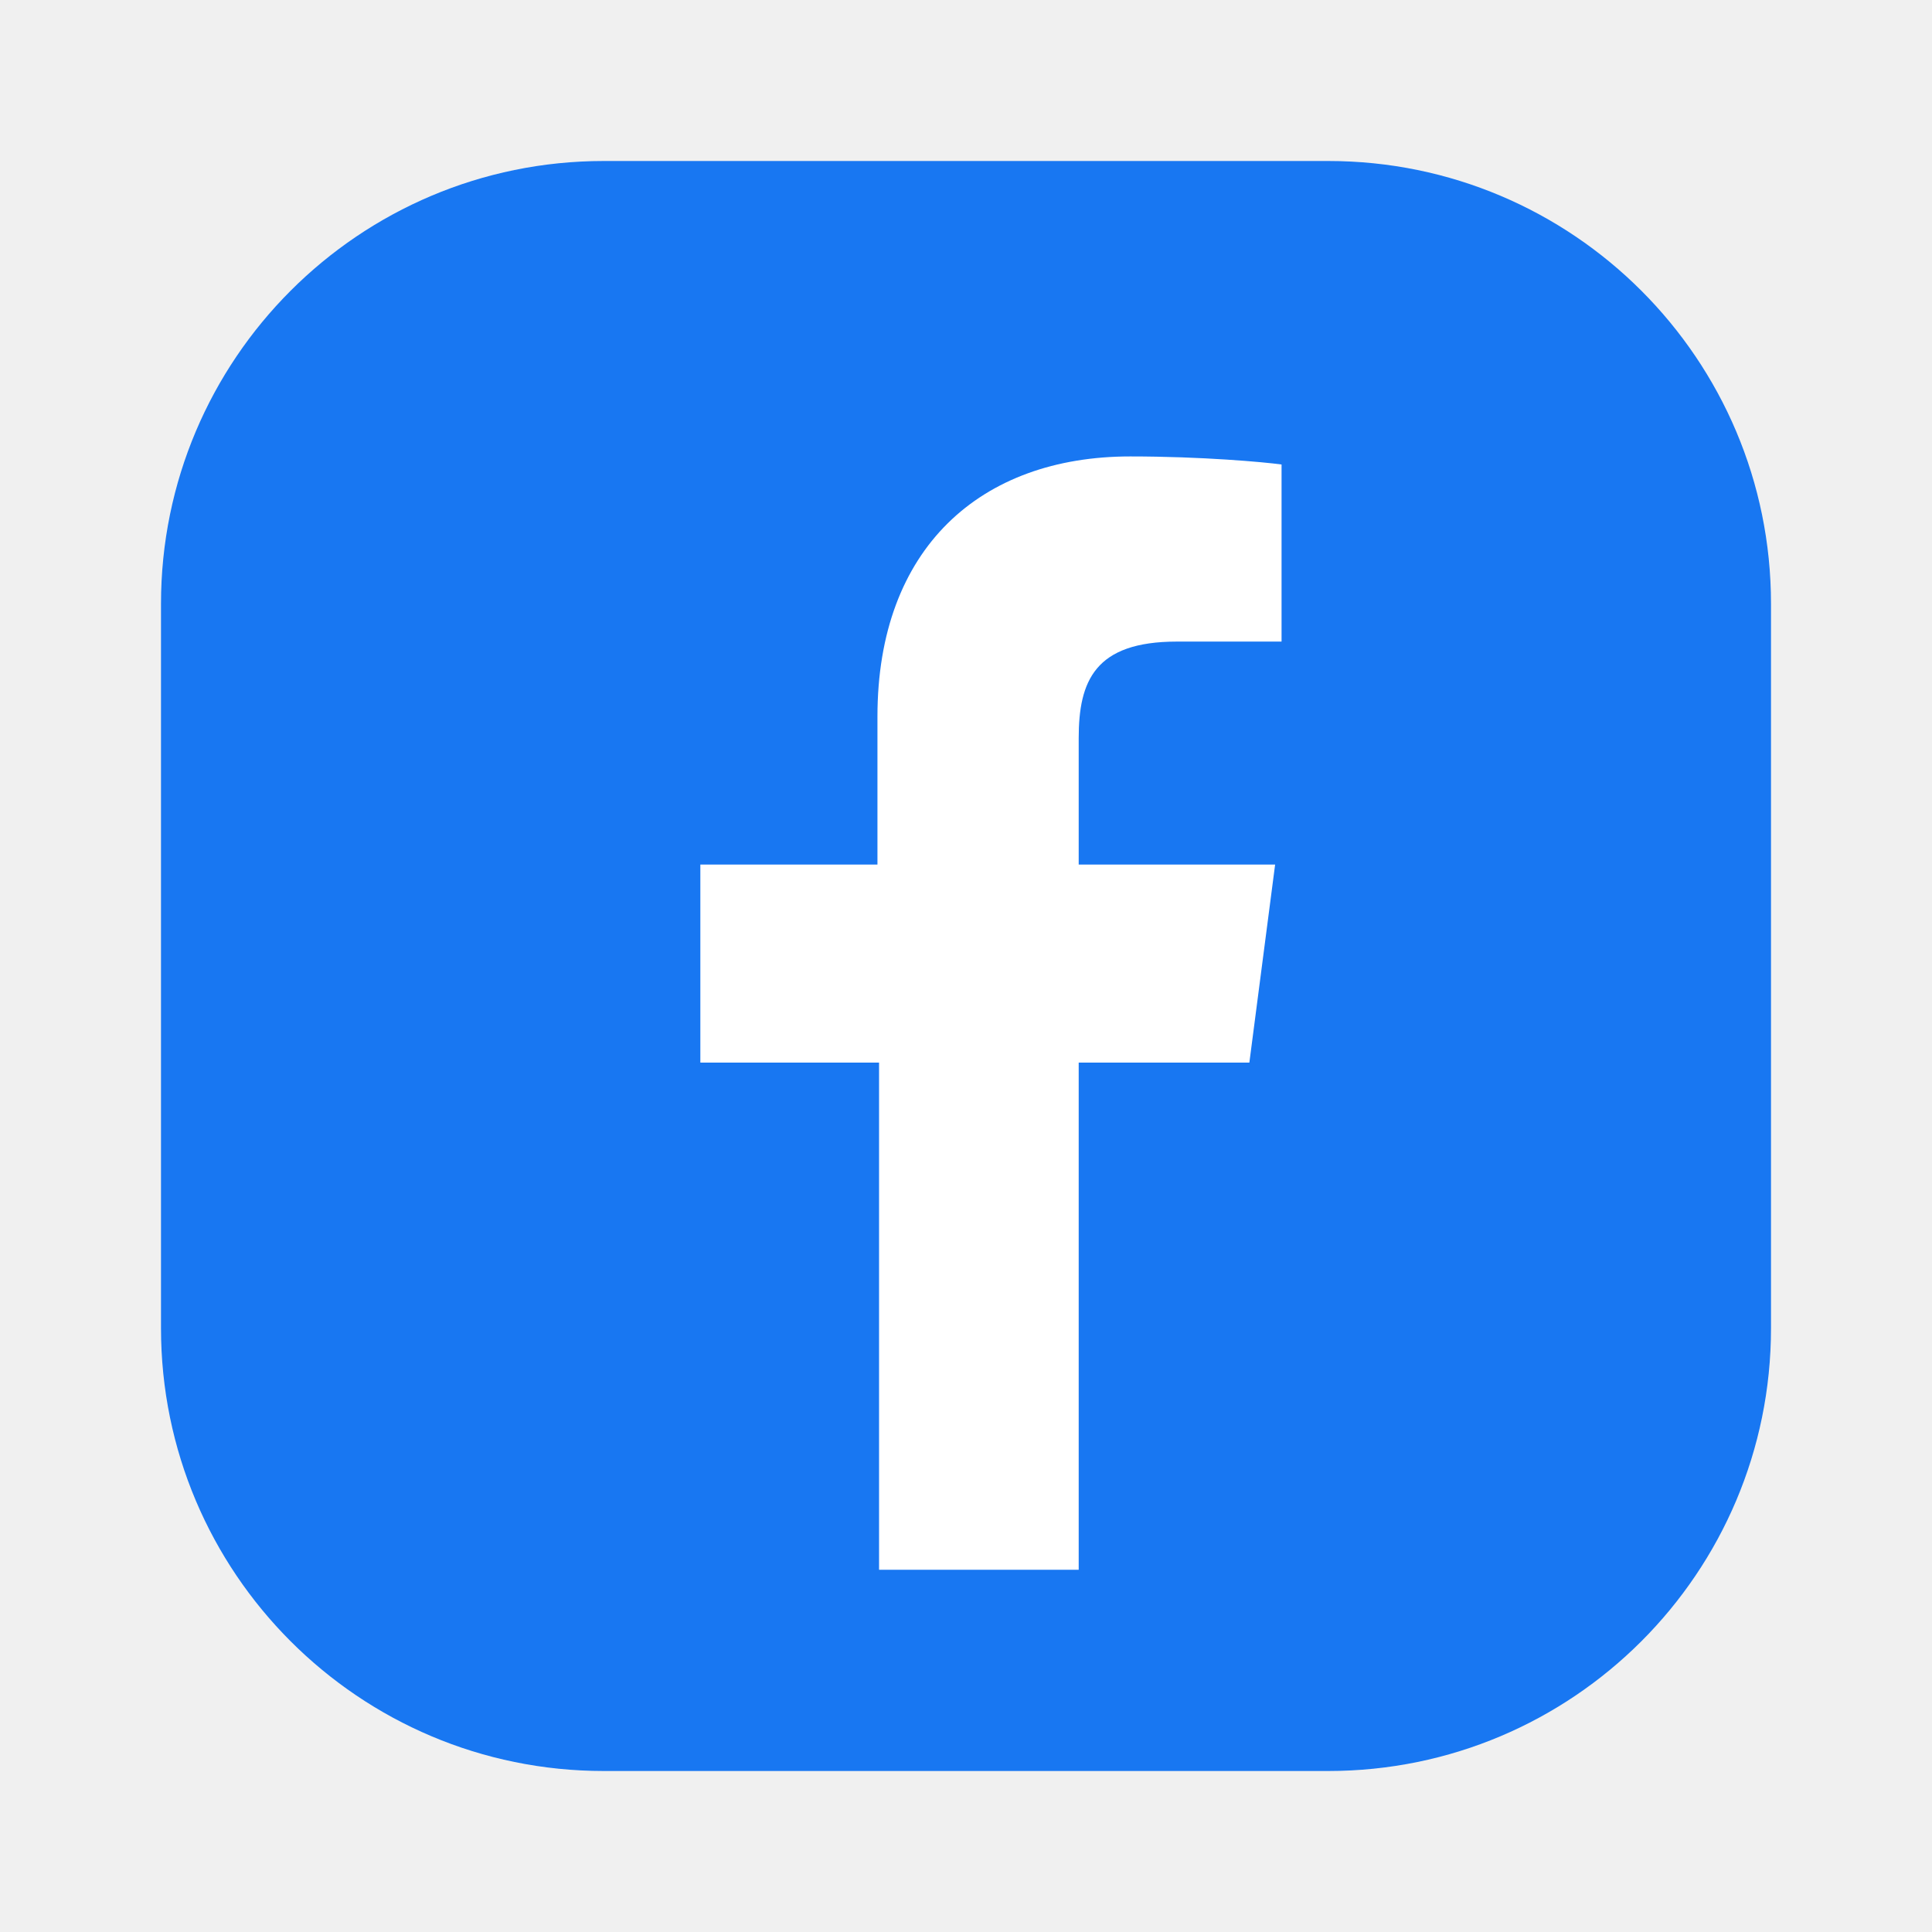
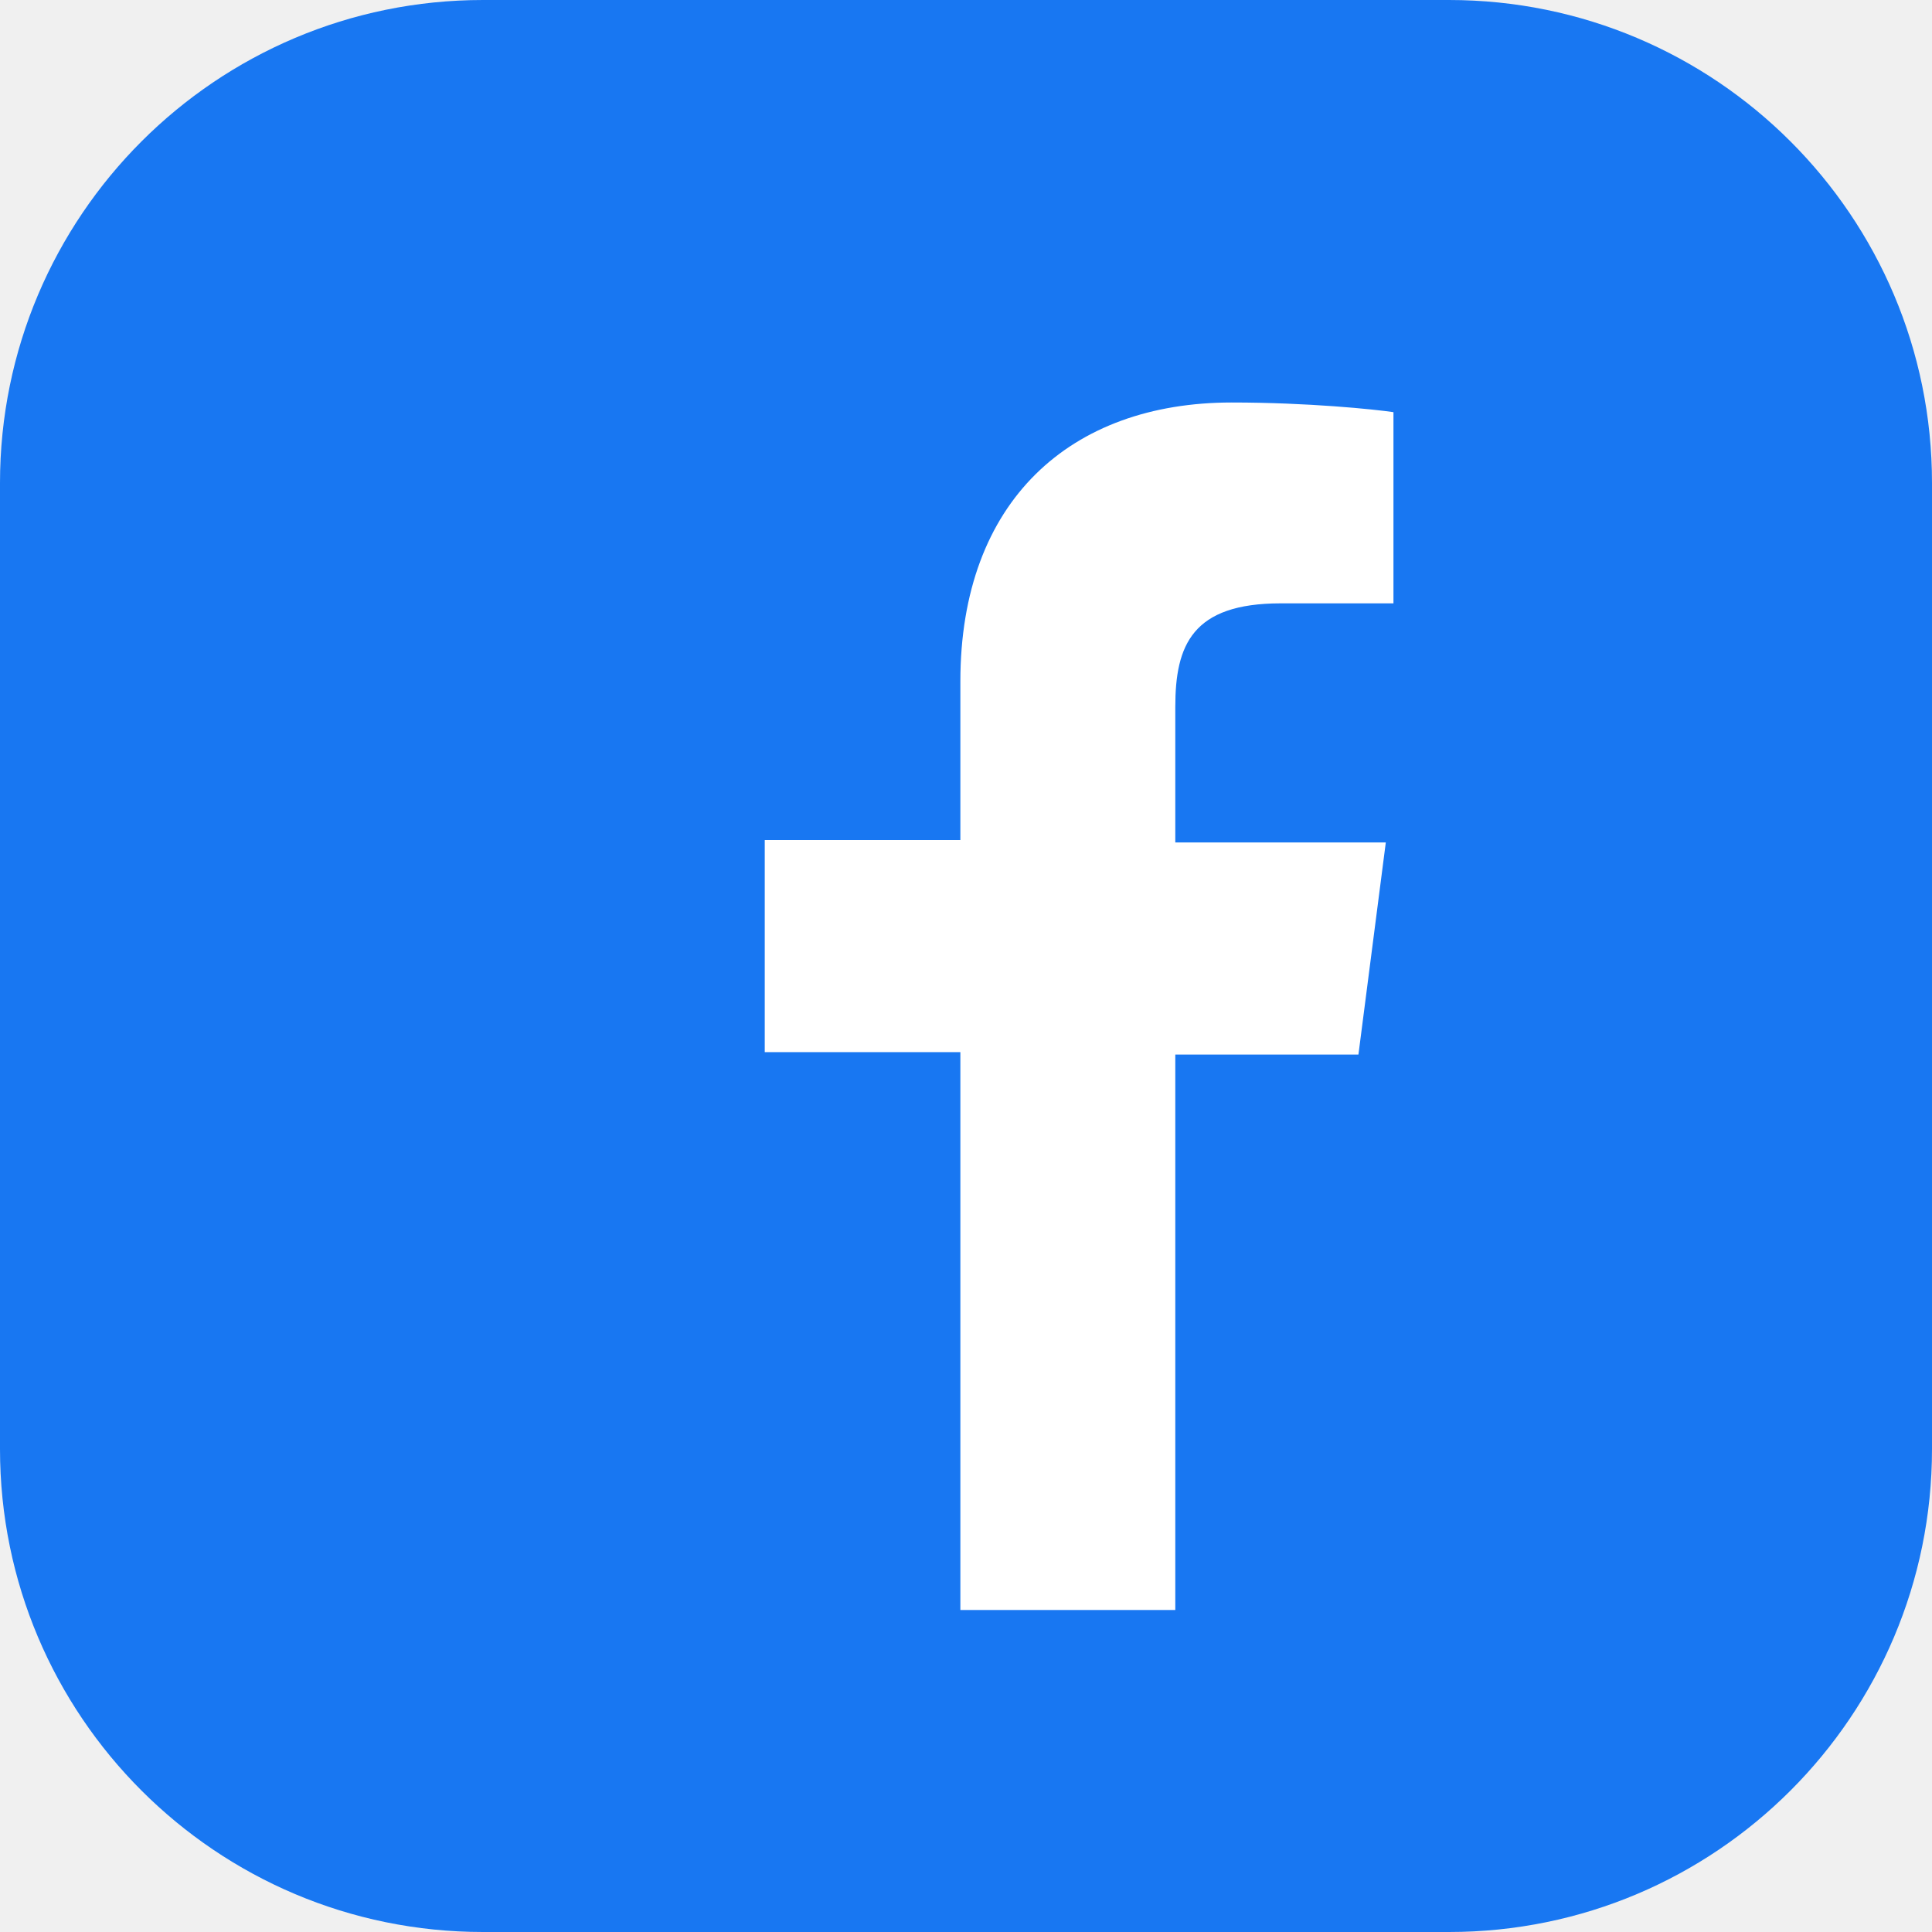
- <svg xmlns="http://www.w3.org/2000/svg" viewBox="0 0 24 24" fill="none">
-   <rect x="2" y="2" width="20" height="20" rx="5.5" fill="#1877F2" />
-   <path fill="#fff" d="M13.4 19.5v-6.3h2.12l.32-2.46H13.4V9.17c0-.71.2-1.2 1.22-1.2h1.3V5.77c-.22-.03-.99-.1-1.88-.1-1.86 0-3.14 1.14-3.14 3.23v1.84H8.7v2.46h2.22v6.3h2.48z" />
+ <svg xmlns="http://www.w3.org/2000/svg" viewBox="0 0 48 48" role="img" aria-hidden="true">
+   <rect width="48" height="48" rx="12" fill="#1877F2" />
+   <path fill="#FFFFFF" d="M29.2 40V26.2h4.55l.68-5.27H29.2v-3.37c0-1.53.42-2.57 2.62-2.57h2.8V10.24C34.15 10.17 32.5 10 30.6 10c-4 0-6.74 2.44-6.74 6.93v3.94H19v5.27h4.86V40h5.34z" />
</svg>
